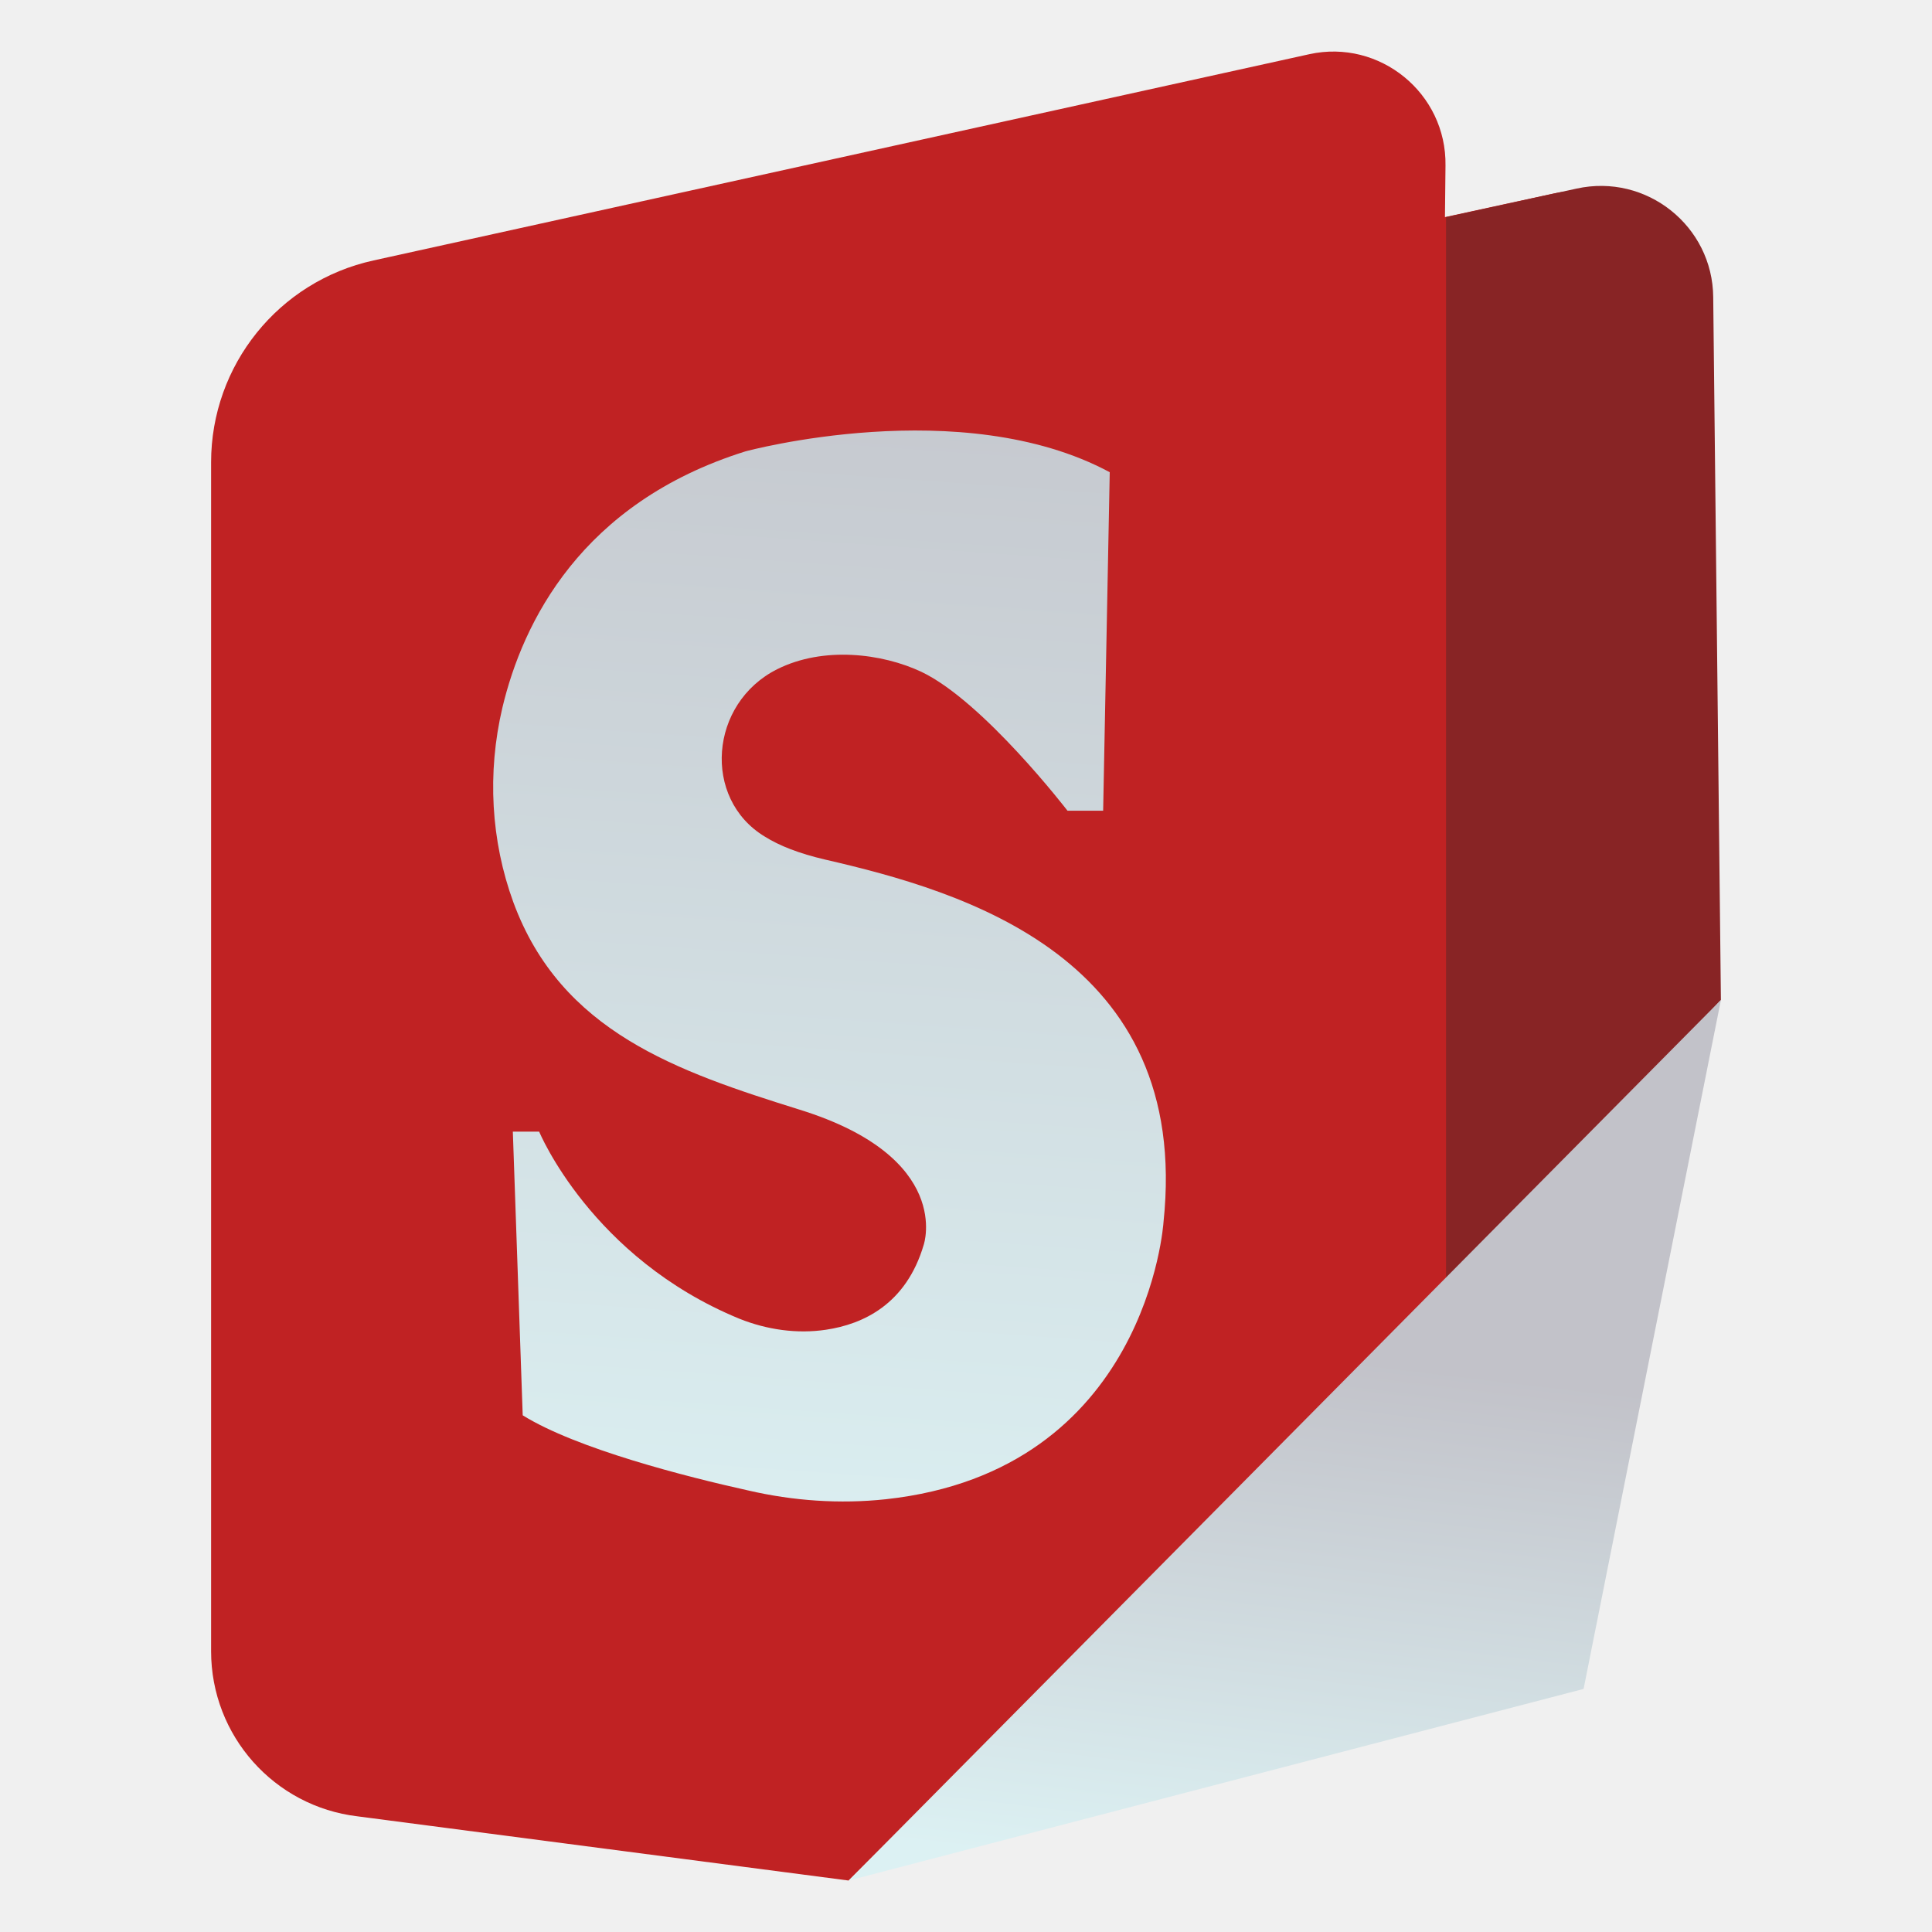
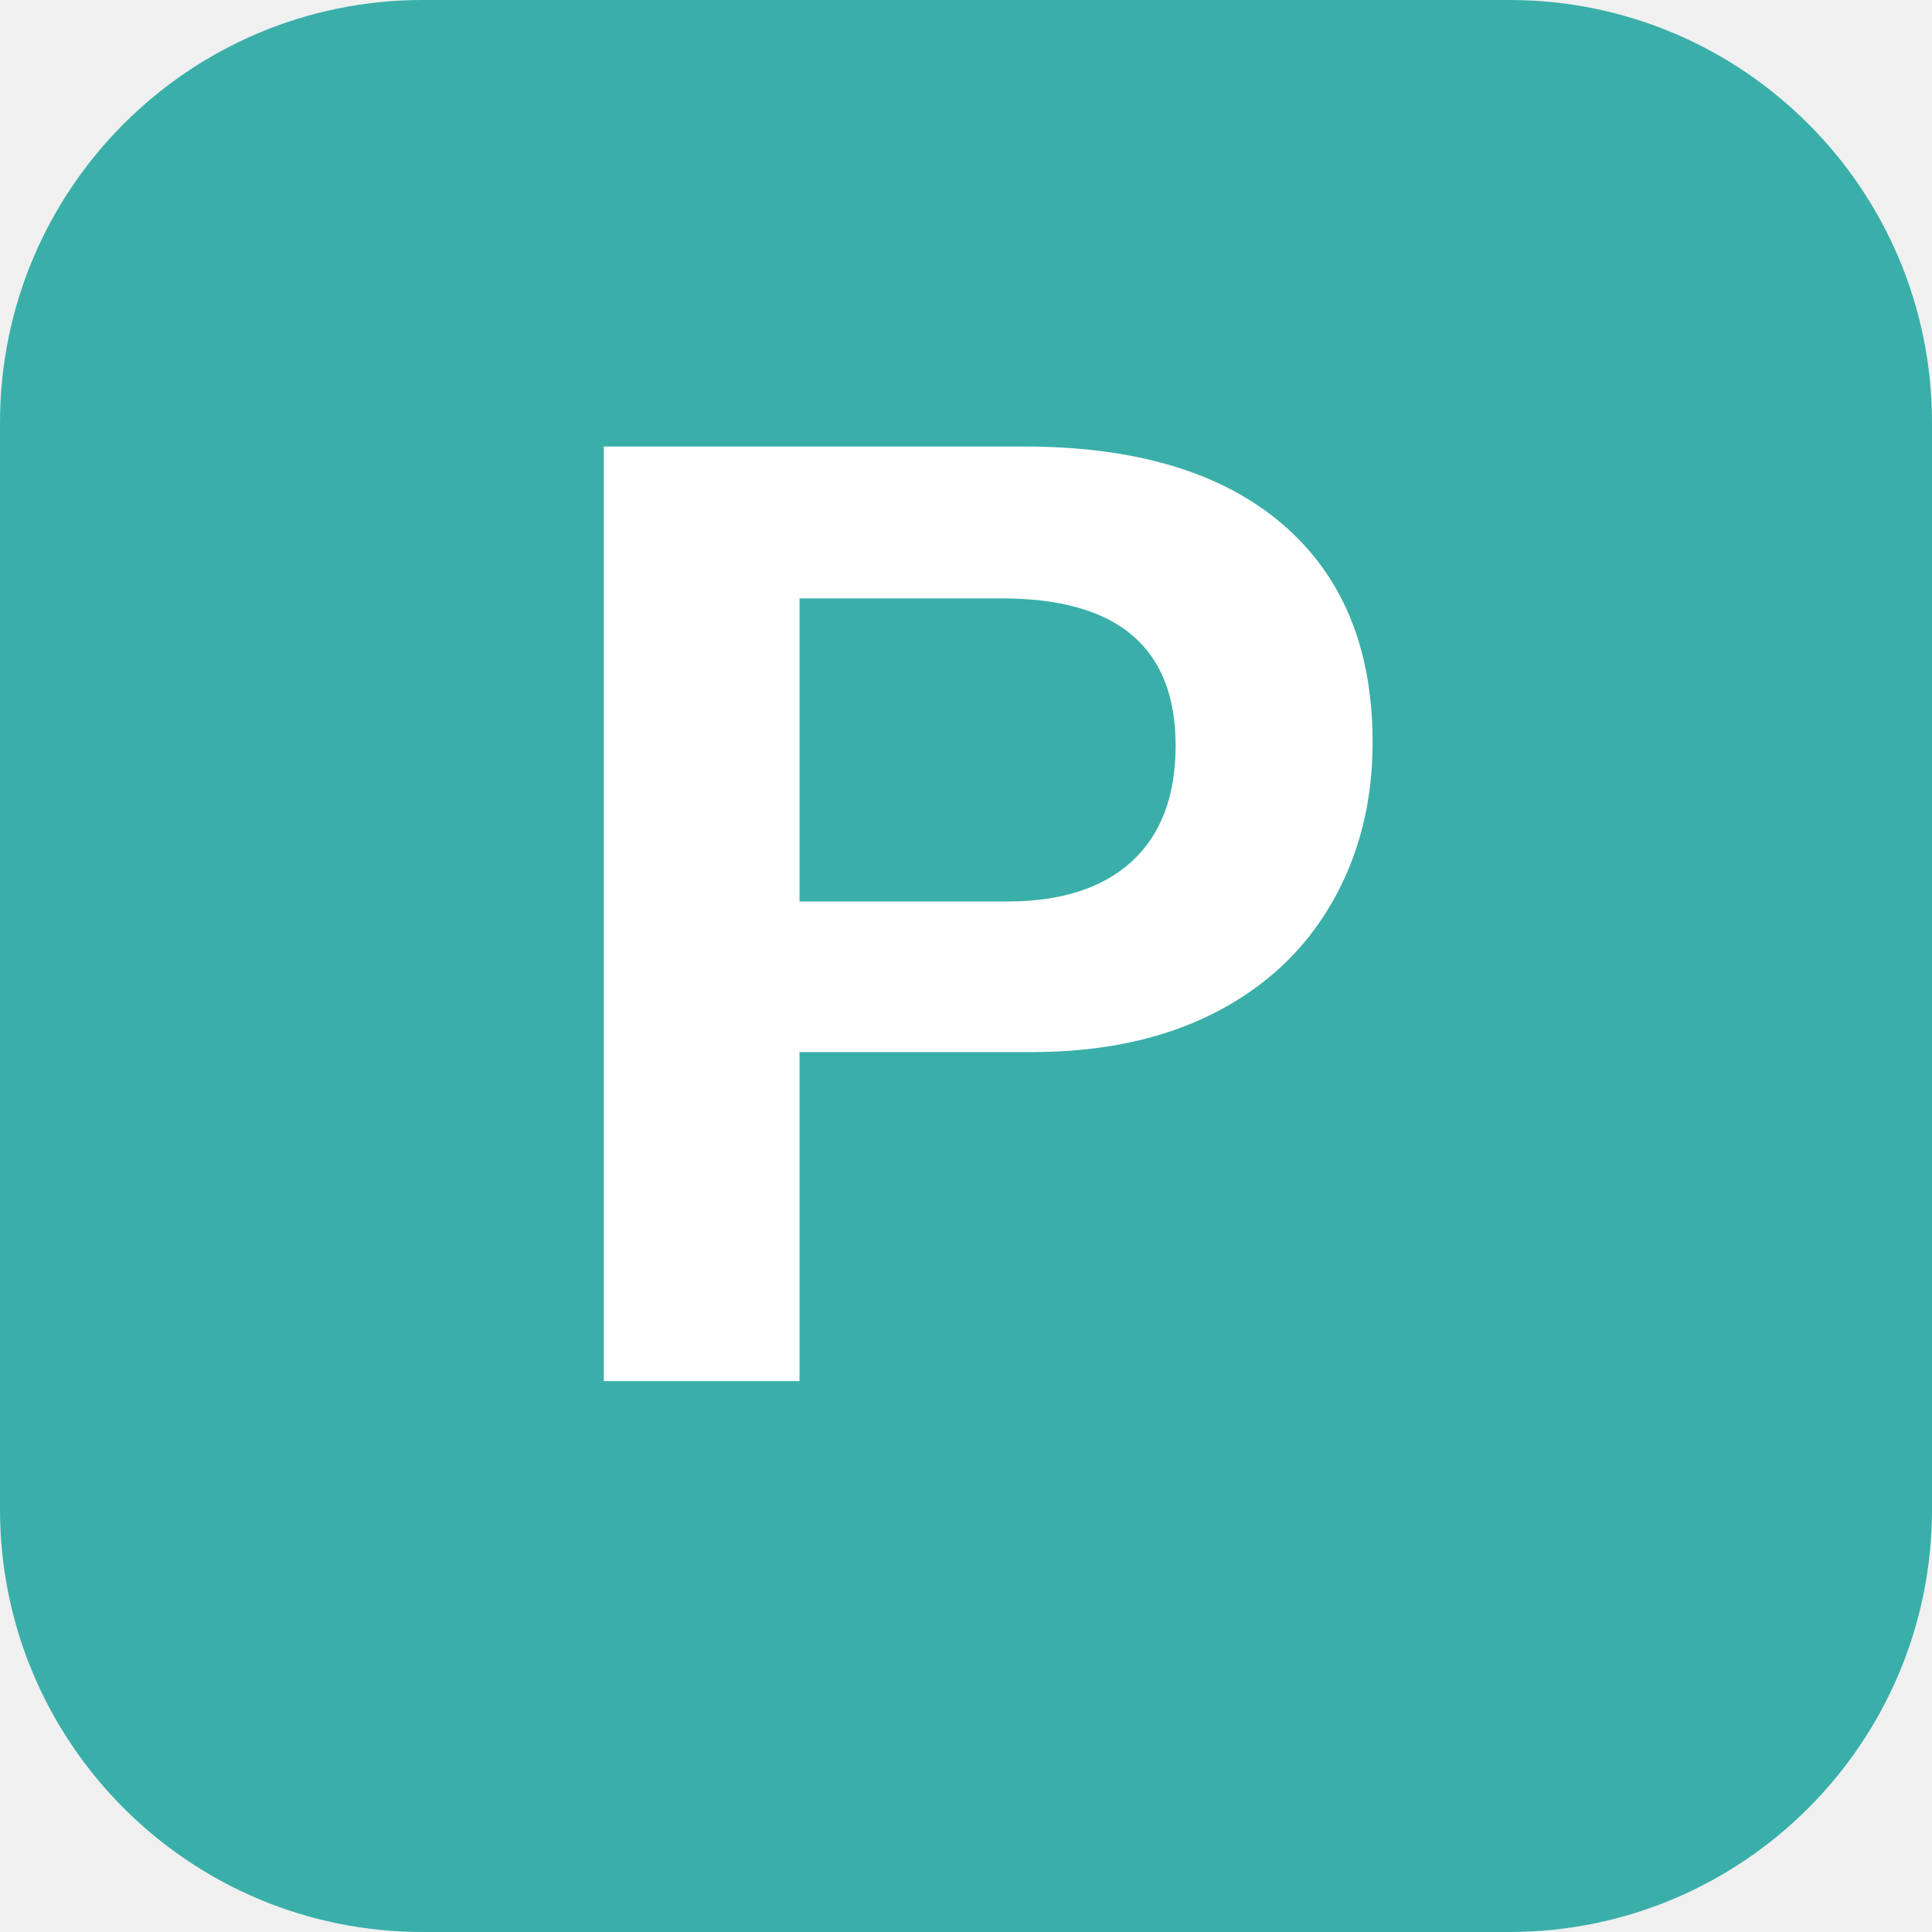
- <svg xmlns="http://www.w3.org/2000/svg" id="Layer_1" x="0" y="0" version="1.1" viewBox="0 0 512 512" style="enable-background:new 0 0 512 512" xml:space="preserve">
-   <defs id="defs173">
-     <linearGradient id="XMLID_5_" x1="304.496" x2="316.036" y1="422.91" y2="326.263" gradientUnits="userSpaceOnUse">
-       <stop offset="0" style="stop-color:#dcf1f3" id="stop156" />
-       <stop offset="1" style="stop-color:#c2c2c9" id="stop158" />
-     </linearGradient>
-   </defs>
-   <style id="style150" type="text/css">.st1{fill:#c02223}.st2{fill:#882425}.st3{fill:url(#XMLID_5_)}.st4{fill:url(#XMLID_7_)}</style>
-   <g id="XMLID_4_">
-     <path id="XMLID_131_" d="M 347.014,14.356 98.978,69.023 C 73.825,74.547 55.942,96.792 55.942,122.526 v 315.061 c 0,22.39 16.72,41.145 38.819,43.763 L 224.886,498.36 339.486,384.265 455.766,265.154 453.731,84.87 C 453.44,62.916 433.085,46.632 411.713,51.285 l -28.787,6.252 0.145,-13.667 C 383.362,24.679 365.624,10.285 347.014,14.356 Z" class="st1" style="stroke-width:1.454" />
-     <path id="XMLID_117_" d="m 383.216,57.537 v 285.837 L 456.057,265.009 454.021,78.764 C 453.876,59.863 436.284,45.906 417.819,49.976 Z" class="st2" style="stroke-width:1.454" />
-     <polygon id="XMLID_18_" points="234.7 422.6 368.5 387.7 393.5 262.2" class="st3" style="fill:url(#XMLID_5_)" transform="matrix(1.455631,0,0,1.454827,-116.7316,-116.4523)" />
-     <linearGradient id="XMLID_7_" x1="223.084" x2="241.417" y1="372.756" y2="114.557" gradientTransform="matrix(1.453904,0,0,1.453904,-116.1998,-116.2047)" gradientUnits="userSpaceOnUse">
-       <stop offset="0" style="stop-color:#dcf1f3" id="stop163" />
-       <stop offset="1" style="stop-color:#c2c2c9" id="stop165" />
-     </linearGradient>
-     <path id="XMLID_6_" d="m 282.897,214.849 c 0,0 -22.245,-28.933 -38.674,-36.784 -10.468,-4.943 -26.025,-6.833 -38.238,-0.727 -18.028,9.014 -19.918,34.312 -3.344,44.344 3.926,2.472 9.16,4.507 15.993,6.106 36.638,8.433 97.121,25.879 89.706,96.103 0,0 -4.216,65.862 -73.568,73.422 -12.213,1.309 -24.571,0.436 -36.493,-2.326 -16.429,-3.635 -45.507,-11.05 -59.755,-19.918 l -2.617,-75.167 h 6.979 c 0,0 13.812,33.44 53.067,49.578 7.27,2.908 15.266,4.071 22.972,2.908 9.741,-1.454 21.227,-6.688 25.879,-22.536 0,0 7.851,-23.117 -32.858,-35.766 -32.567,-10.177 -63.245,-20.645 -75.894,-54.958 -5.961,-16.284 -6.979,-34.312 -2.908,-51.614 5.379,-22.536 20.791,-54.231 64.408,-67.897 0,0 57.284,-15.557 96.539,5.525 l -1.745,89.706 z" class="st4" style="fill:url(#XMLID_7_);stroke-width:1.454" />
-   </g>
+ <svg xmlns="http://www.w3.org/2000/svg" viewBox="0 0 512 512">
+   <rect x="0" y="0" width="512" height="512" rx="112" ry="112" fill="#3AAFA9" />
+   <text x="256" y="366" text-anchor="middle" font-family="Outfit, Segoe UI, Arial, sans-serif" font-weight="700" font-size="360" fill="#FFFFFF">P</text>
</svg>
